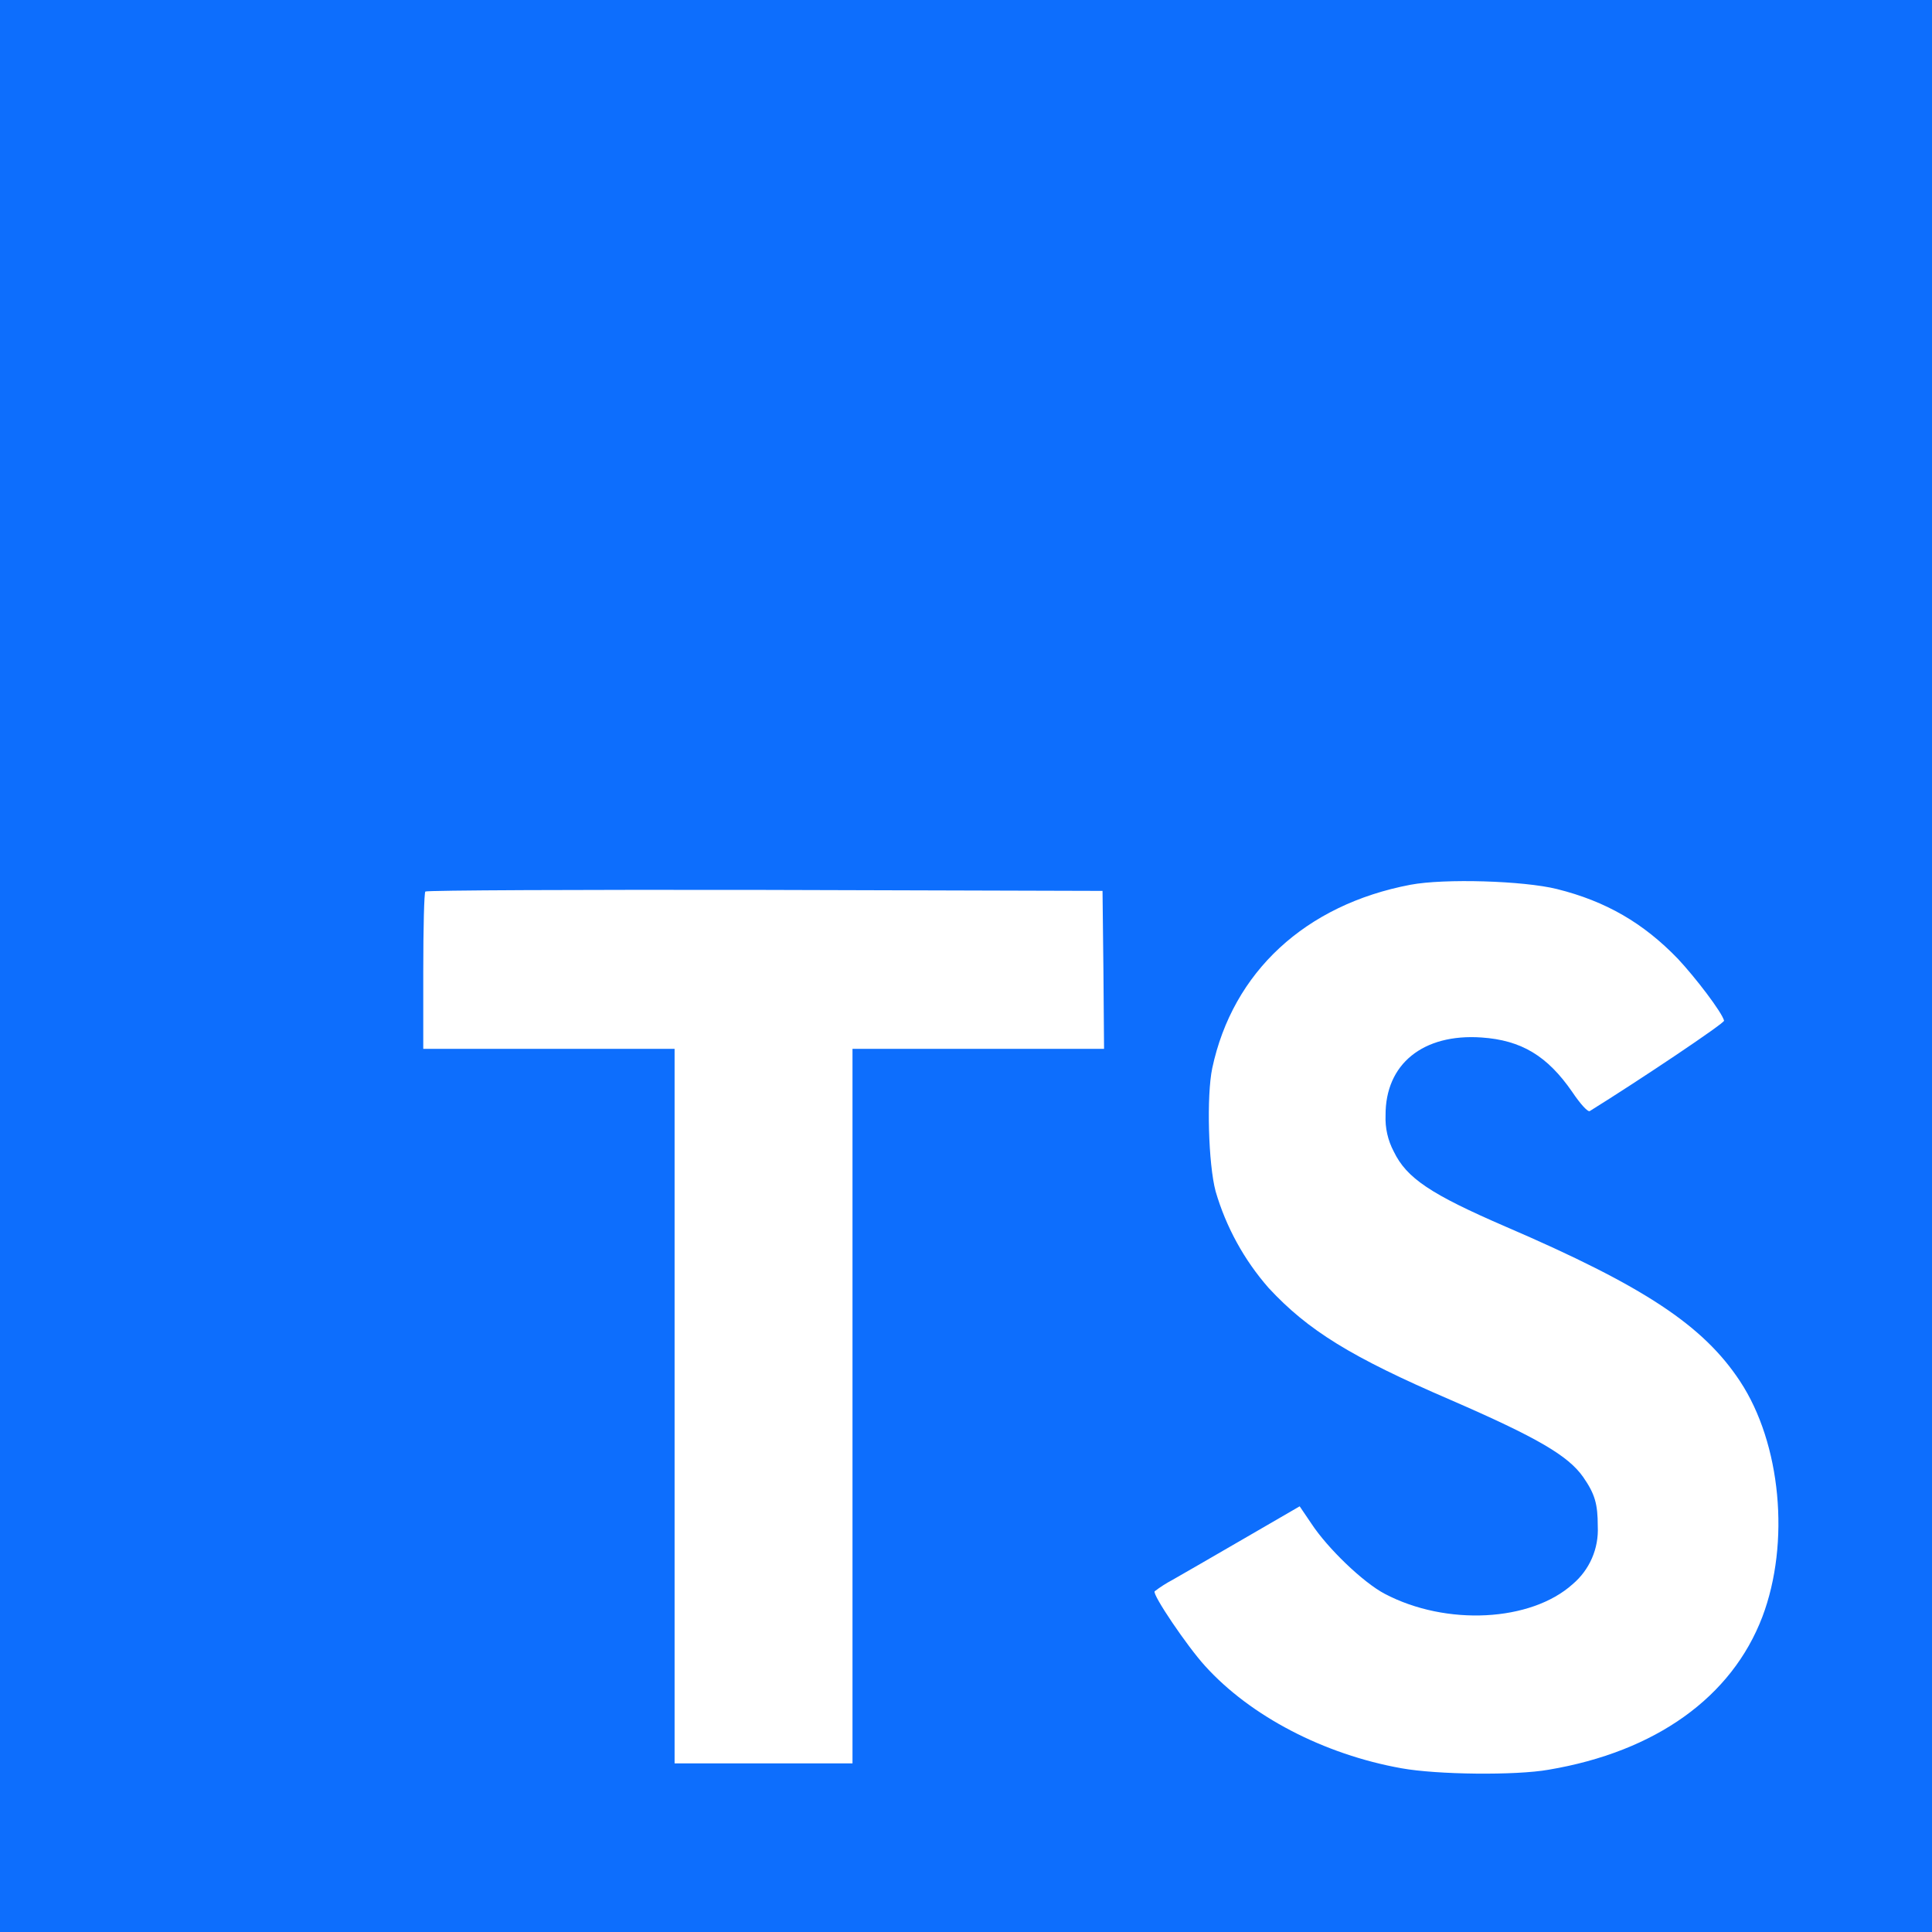
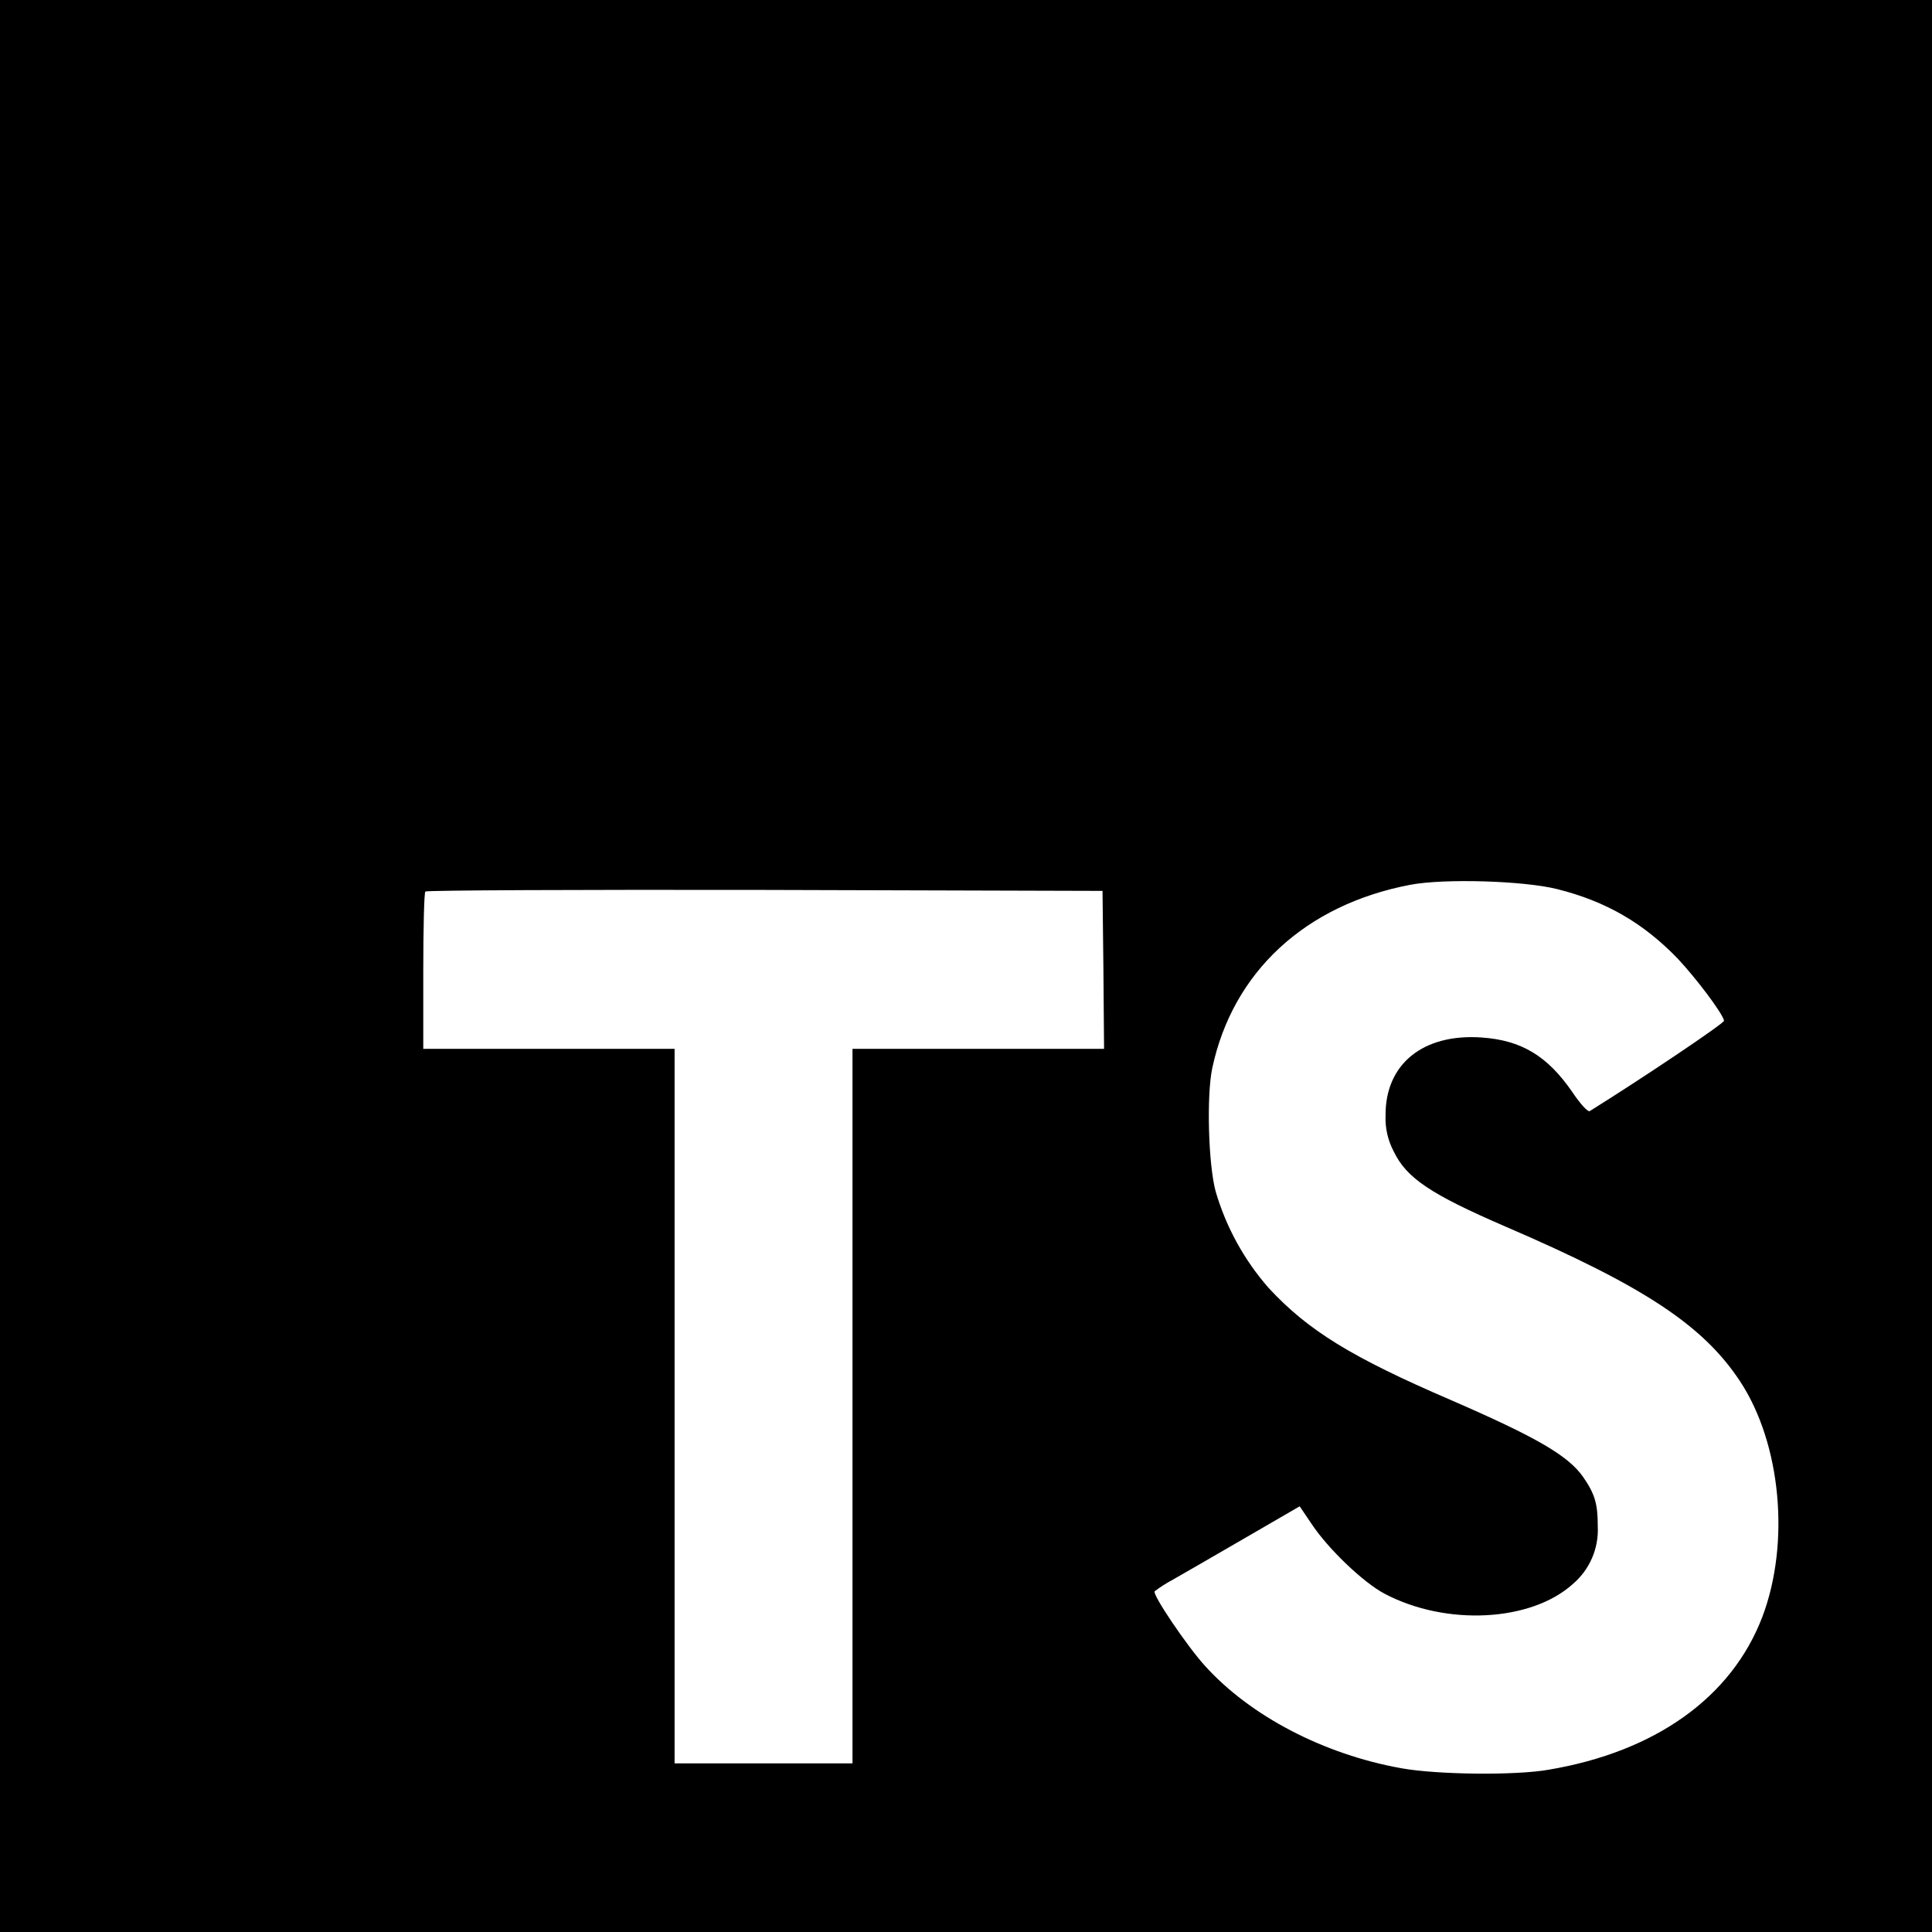
<svg xmlns="http://www.w3.org/2000/svg" t="1741076620165" class="icon" viewBox="0 0 1024 1024" version="1.1" p-id="1656" width="200" height="200">
-   <path d="M0 512v512h1024V0H0z m825.216-40.789c26.027 6.485 45.824 18.048 64.043 36.907 9.429 10.069 23.424 28.416 24.533 32.853 0.341 1.28-44.203 31.147-71.168 47.915-0.981 0.64-4.907-3.584-9.259-10.069-13.227-19.2-27.008-27.477-48.128-28.928-31.061-2.133-51.029 14.123-50.859 41.259a37.547 37.547 0 0 0 4.352 19.2c6.827 14.123 19.541 22.613 59.307 39.808 73.344 31.573 104.704 52.352 124.203 81.92 21.76 32.981 26.667 85.675 11.861 124.843-16.213 42.581-56.533 71.509-113.28 81.067-17.536 3.115-59.136 2.645-77.995-0.768-41.131-7.339-80.128-27.648-104.192-54.315-9.429-10.368-27.819-37.547-26.667-39.467a67.413 67.413 0 0 1 9.387-6.016c4.608-2.603 21.803-12.544 38.059-21.973l29.44-17.067 6.187 9.131c8.619 13.141 27.435 31.189 38.827 37.205 32.683 17.237 77.525 14.805 99.627-5.035a37.675 37.675 0 0 0 13.355-30.72c0-11.861-1.493-17.067-7.68-26.027-7.936-11.349-24.192-20.907-70.357-40.96-52.821-22.741-75.563-36.864-96.384-59.307a135.04 135.04 0 0 1-28.117-51.2c-3.883-14.464-4.864-50.731-1.792-65.323 10.88-51.072 49.408-86.613 105.003-97.195 18.048-3.413 59.989-2.133 77.696 2.261z m-240.384 42.752l0.341 41.941H451.84v378.709H357.547v-378.709H224.341v-41.131c0-22.784 0.469-41.813 1.109-42.24 0.512-0.683 81.621-1.024 179.925-0.853l178.987 0.512z" p-id="1657" fill="#0d6efd" />
+   <path d="M0 512v512h1024V0H0z m825.216-40.789c26.027 6.485 45.824 18.048 64.043 36.907 9.429 10.069 23.424 28.416 24.533 32.853 0.341 1.28-44.203 31.147-71.168 47.915-0.981 0.64-4.907-3.584-9.259-10.069-13.227-19.2-27.008-27.477-48.128-28.928-31.061-2.133-51.029 14.123-50.859 41.259a37.547 37.547 0 0 0 4.352 19.2c6.827 14.123 19.541 22.613 59.307 39.808 73.344 31.573 104.704 52.352 124.203 81.92 21.76 32.981 26.667 85.675 11.861 124.843-16.213 42.581-56.533 71.509-113.28 81.067-17.536 3.115-59.136 2.645-77.995-0.768-41.131-7.339-80.128-27.648-104.192-54.315-9.429-10.368-27.819-37.547-26.667-39.467a67.413 67.413 0 0 1 9.387-6.016c4.608-2.603 21.803-12.544 38.059-21.973l29.44-17.067 6.187 9.131c8.619 13.141 27.435 31.189 38.827 37.205 32.683 17.237 77.525 14.805 99.627-5.035a37.675 37.675 0 0 0 13.355-30.72c0-11.861-1.493-17.067-7.68-26.027-7.936-11.349-24.192-20.907-70.357-40.96-52.821-22.741-75.563-36.864-96.384-59.307a135.04 135.04 0 0 1-28.117-51.2c-3.883-14.464-4.864-50.731-1.792-65.323 10.88-51.072 49.408-86.613 105.003-97.195 18.048-3.413 59.989-2.133 77.696 2.261z m-240.384 42.752l0.341 41.941H451.84v378.709H357.547v-378.709H224.341v-41.131c0-22.784 0.469-41.813 1.109-42.24 0.512-0.683 81.621-1.024 179.925-0.853l178.987 0.512z" p-id="1657" />
</svg>
